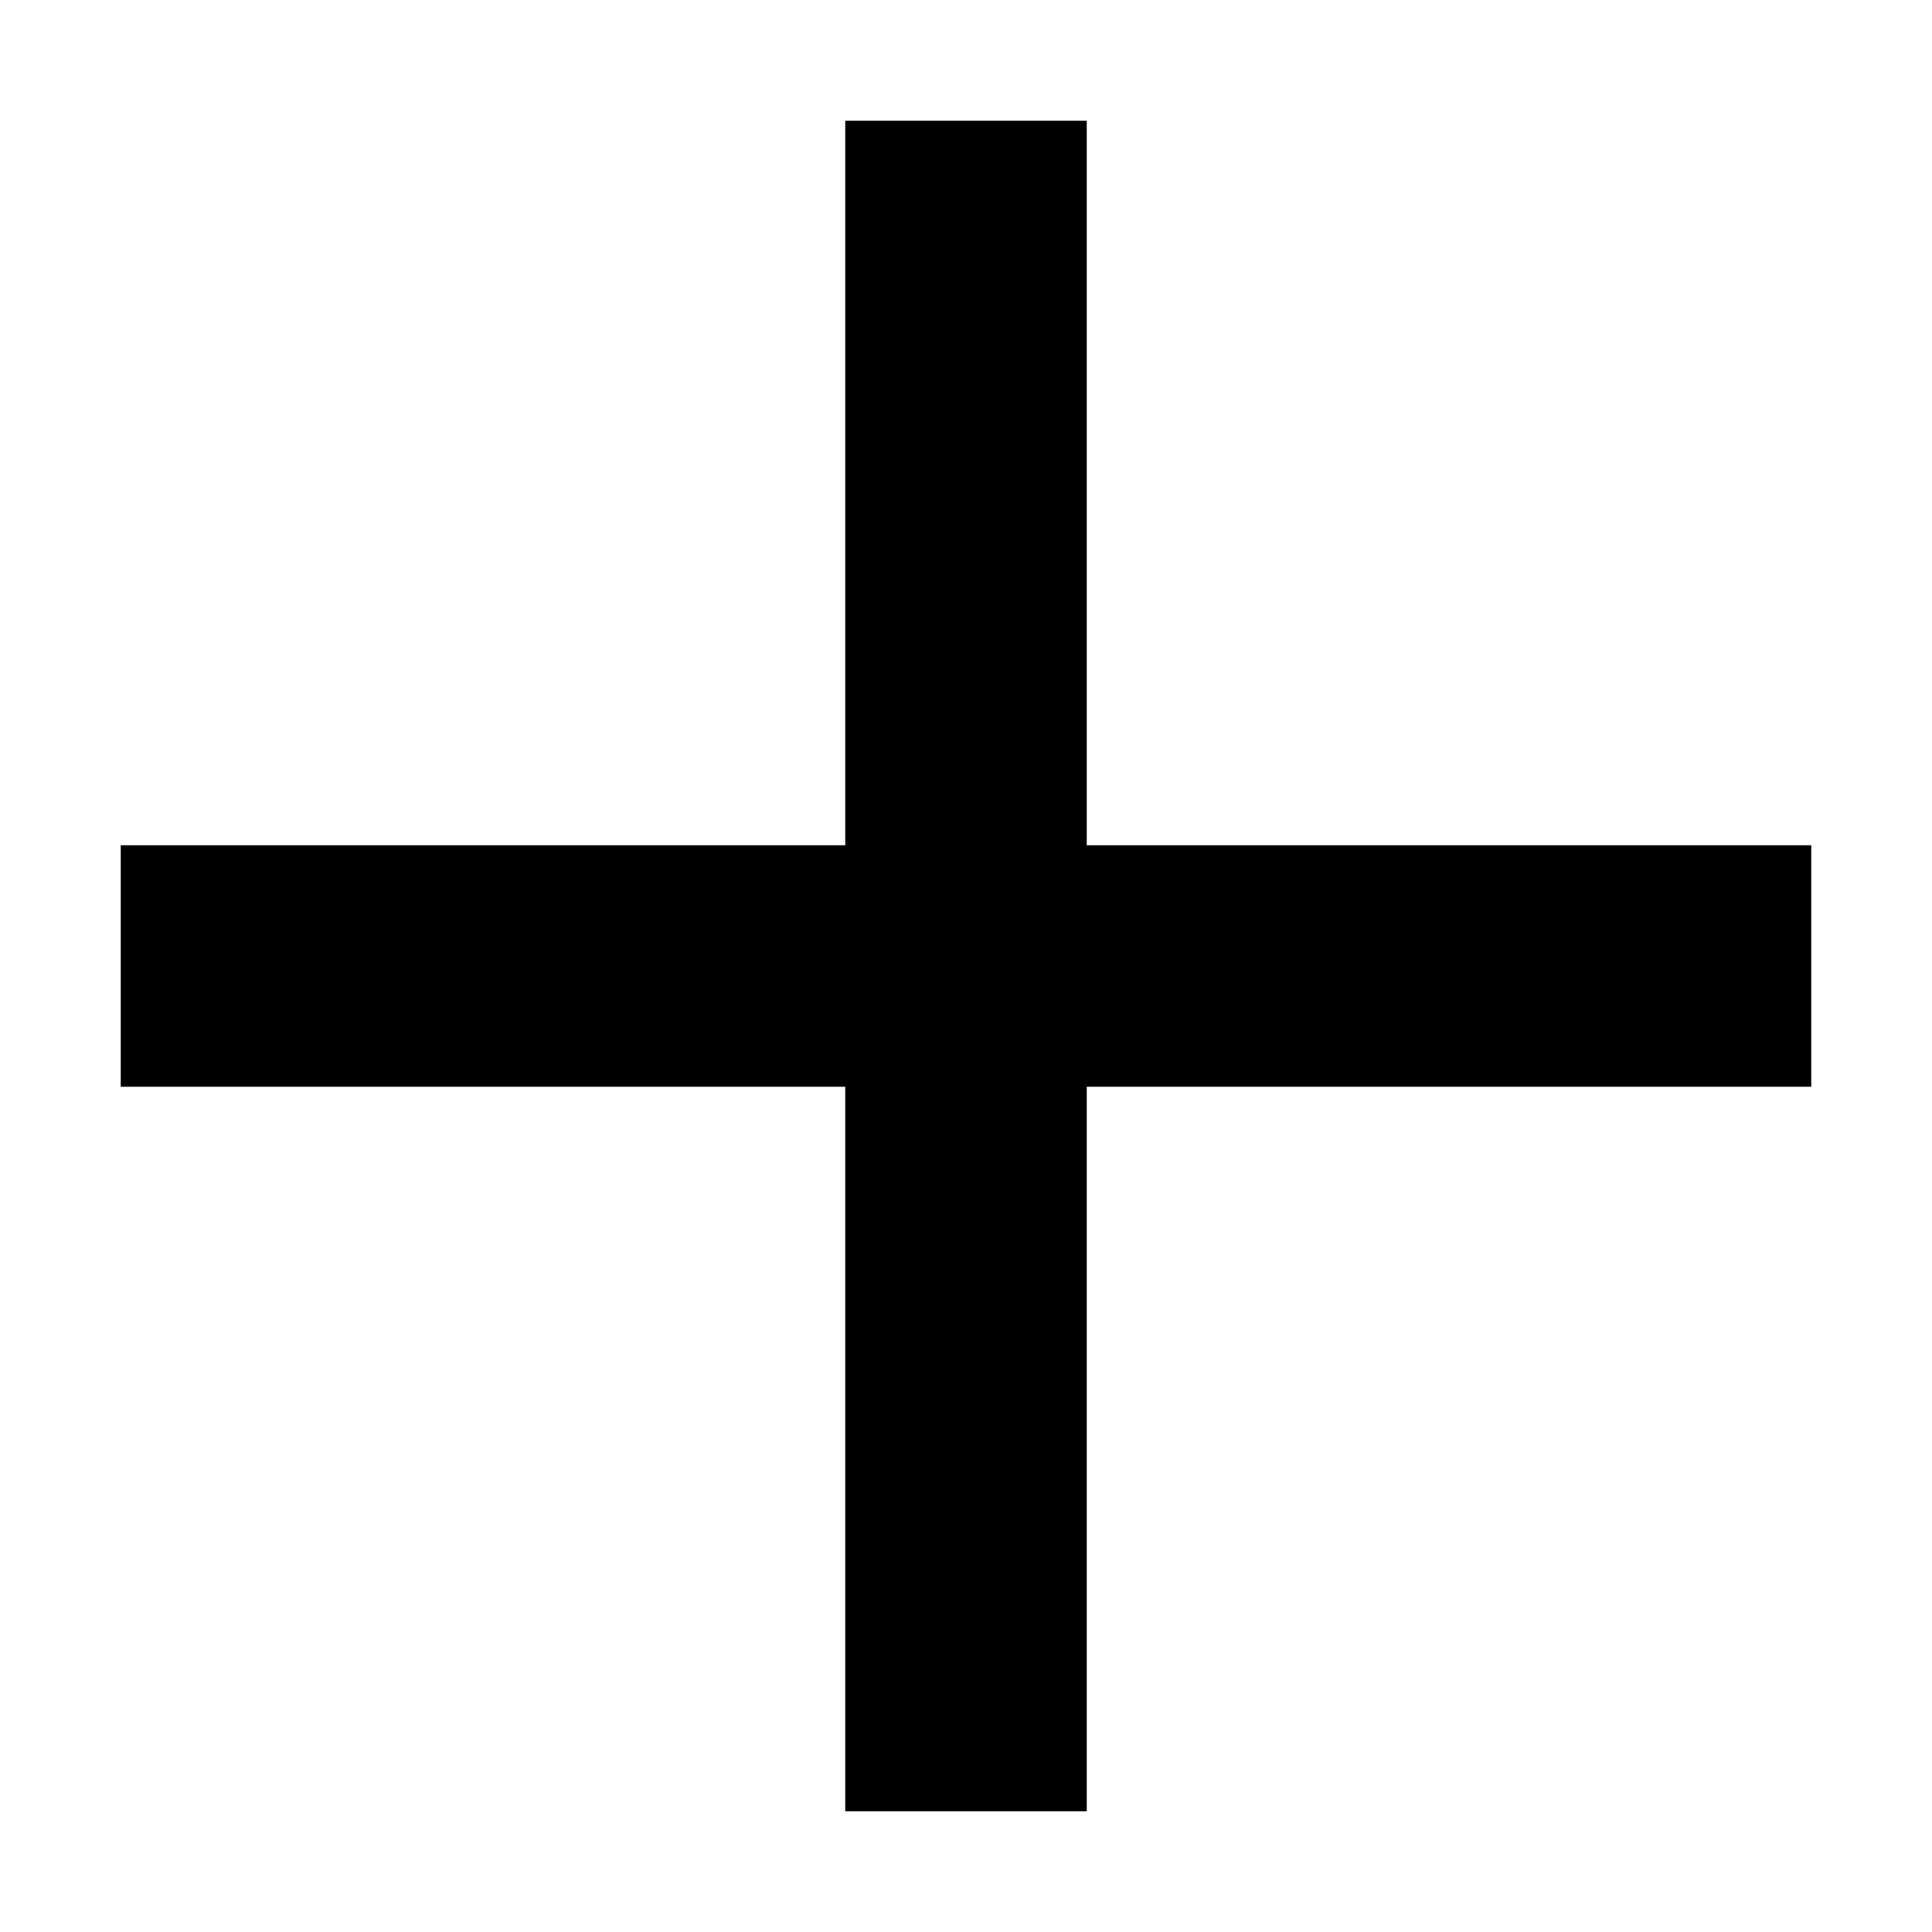
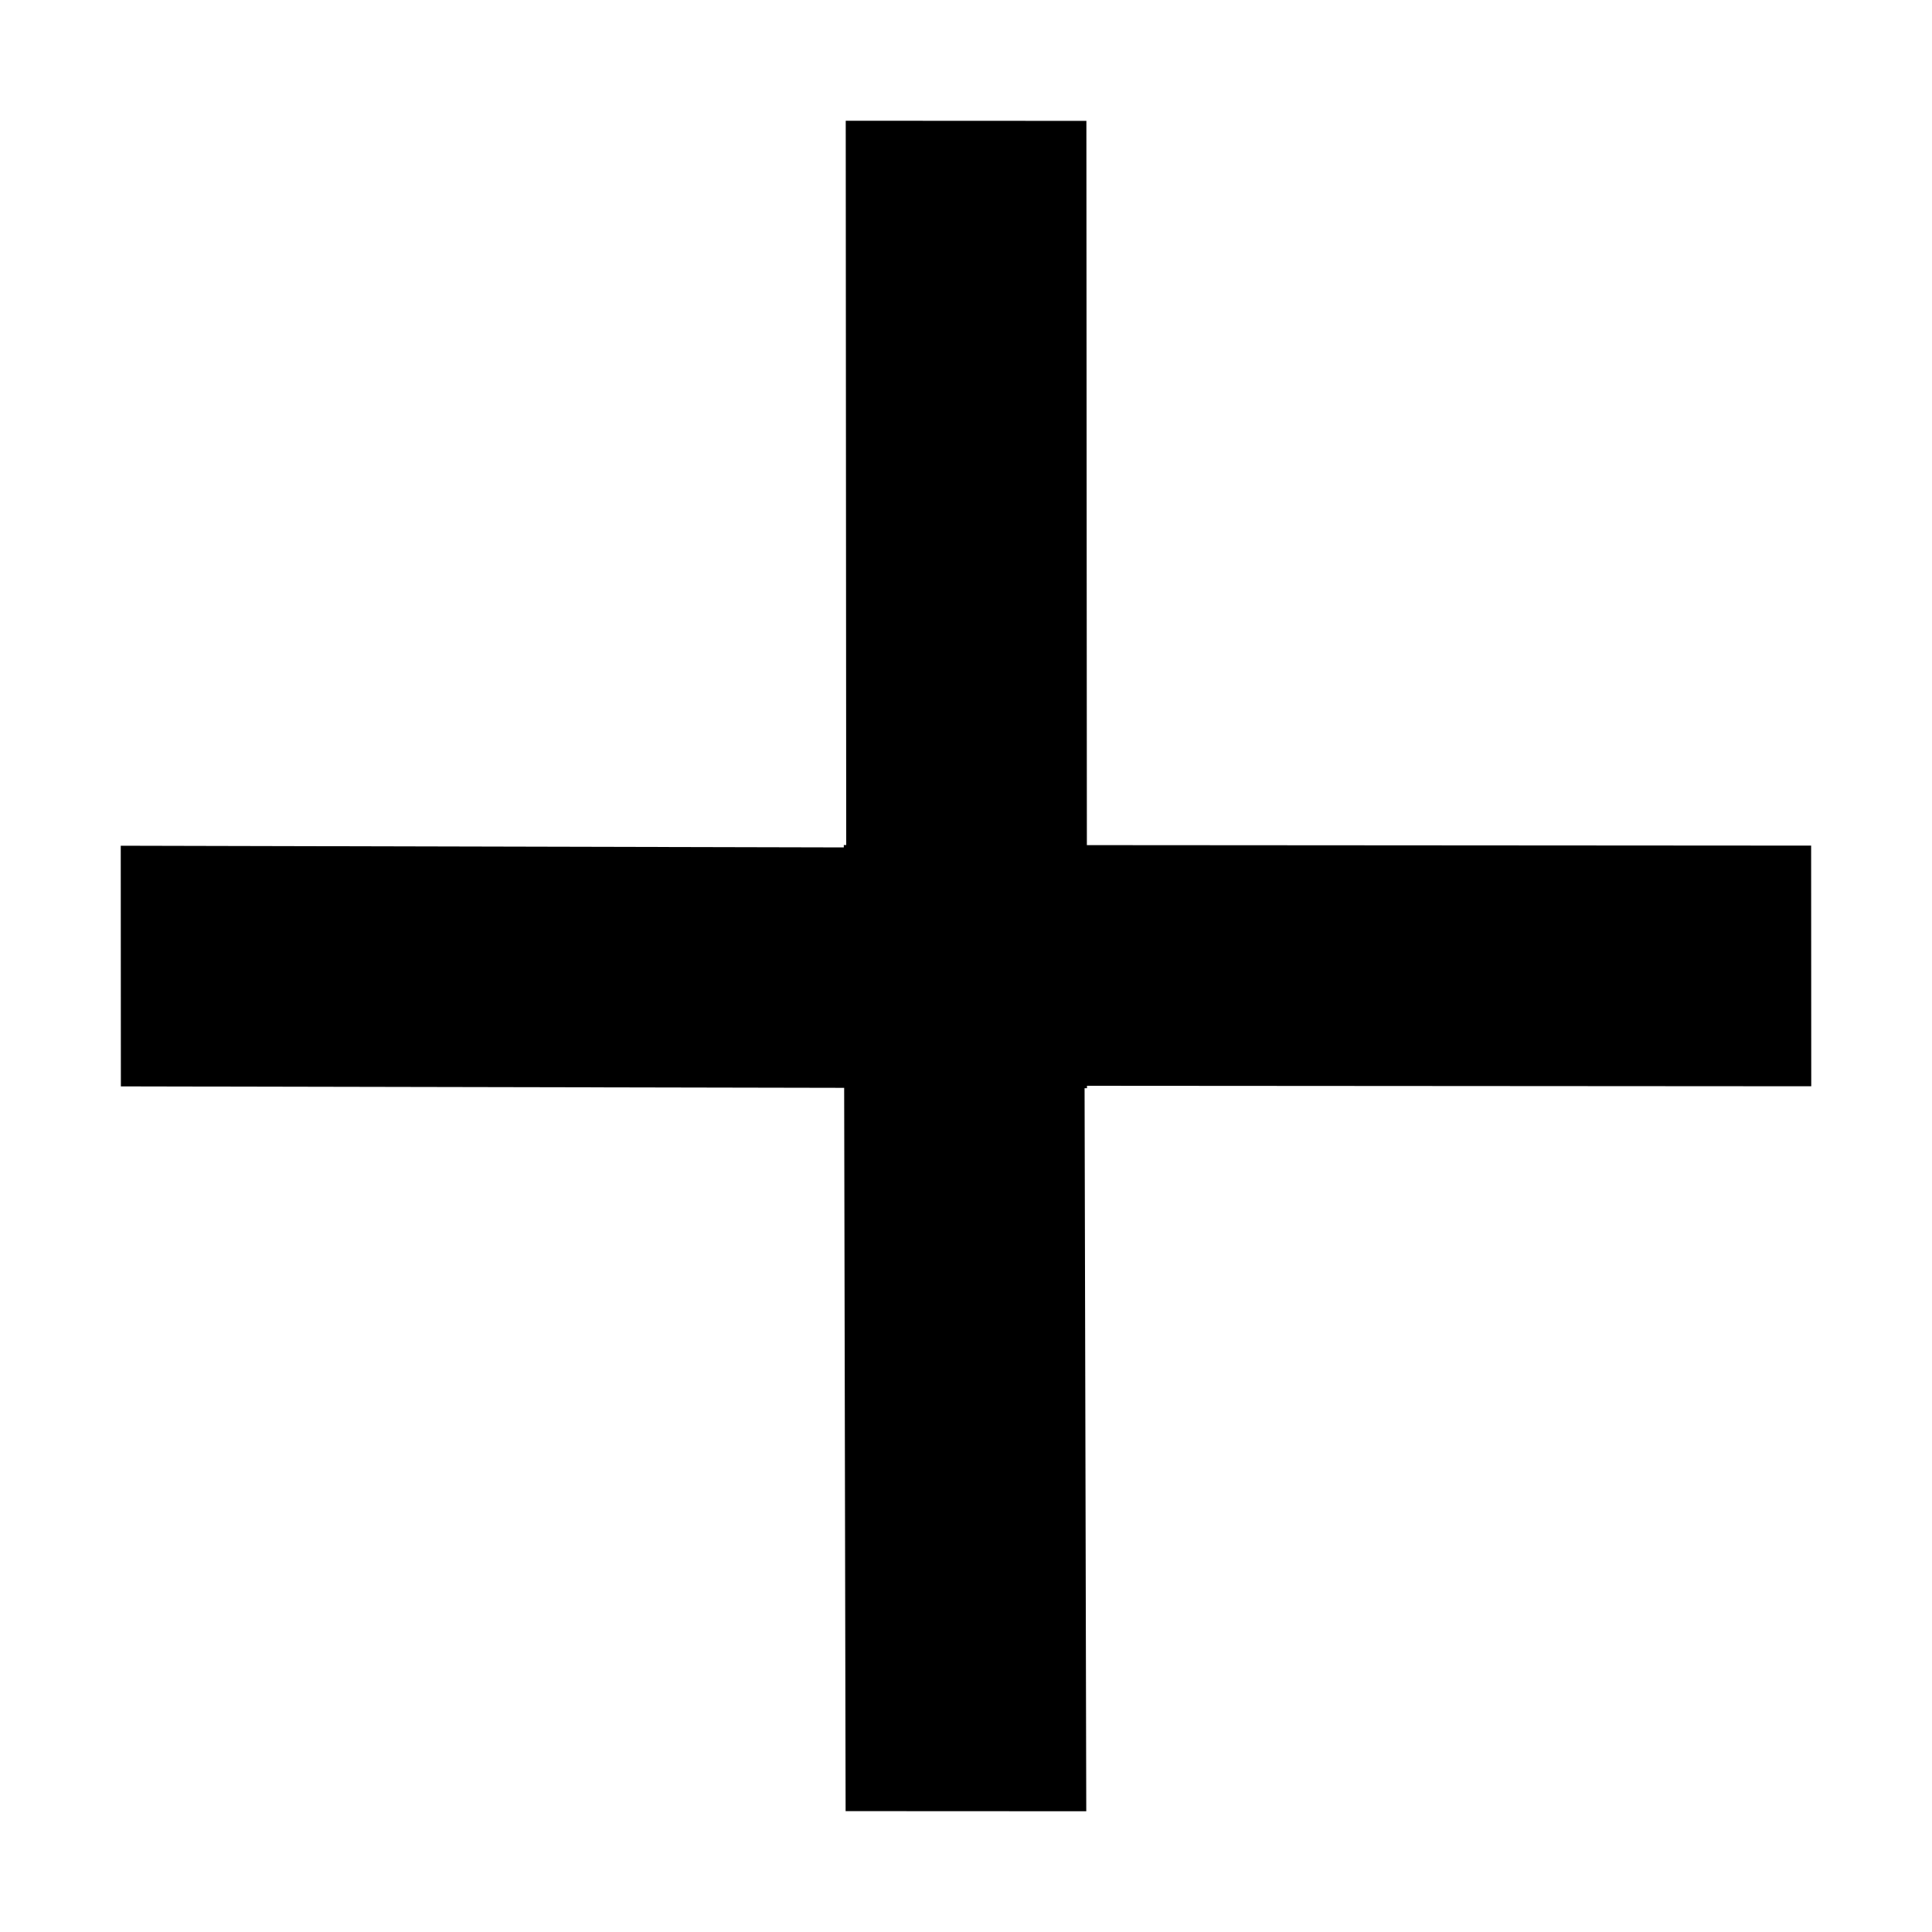
- <svg xmlns="http://www.w3.org/2000/svg" width="16" height="16" viewBox="0 0 16 16" version="1.1" id="svg4" style="fill:none">
-   <defs id="defs8" />
-   <rect style="opacity:1;fill:#000000;fill-opacity:1;fill-rule:nonzero;stroke:none;stroke-opacity:1;paint-order:stroke fill markers" id="rect812" width="14" height="2" x="1" y="7" />
-   <rect style="opacity:1;fill:#000000;fill-opacity:1;fill-rule:nonzero;stroke:none;stroke-width:1;stroke-opacity:1;paint-order:stroke fill markers" id="rect812-6" width="2" height="14" x="7" y="1" />
+ <svg xmlns="http://www.w3.org/2000/svg" width="16" height="16" viewBox="0 0 16 16" fill="none" version="1.1" id="svg6">
+   <defs id="defs10" />
+   <path d="m 9.001,6.999 -0.004,-5.998 -1.993,-0.001 0.004,5.998 -0.02,-9.9e-6 3e-5,0.02 L 1,7.004 1.001,8.997 6.991,9.009 7.003,14.999 8.996,15 8.982,9.012 l 0.02,2.99e-5 -10e-6,-0.02 L 15,8.996 14.999,7.003 Z" id="path4" style="fill:#000000;fill-opacity:1;stroke-width:1.413" />
</svg>
